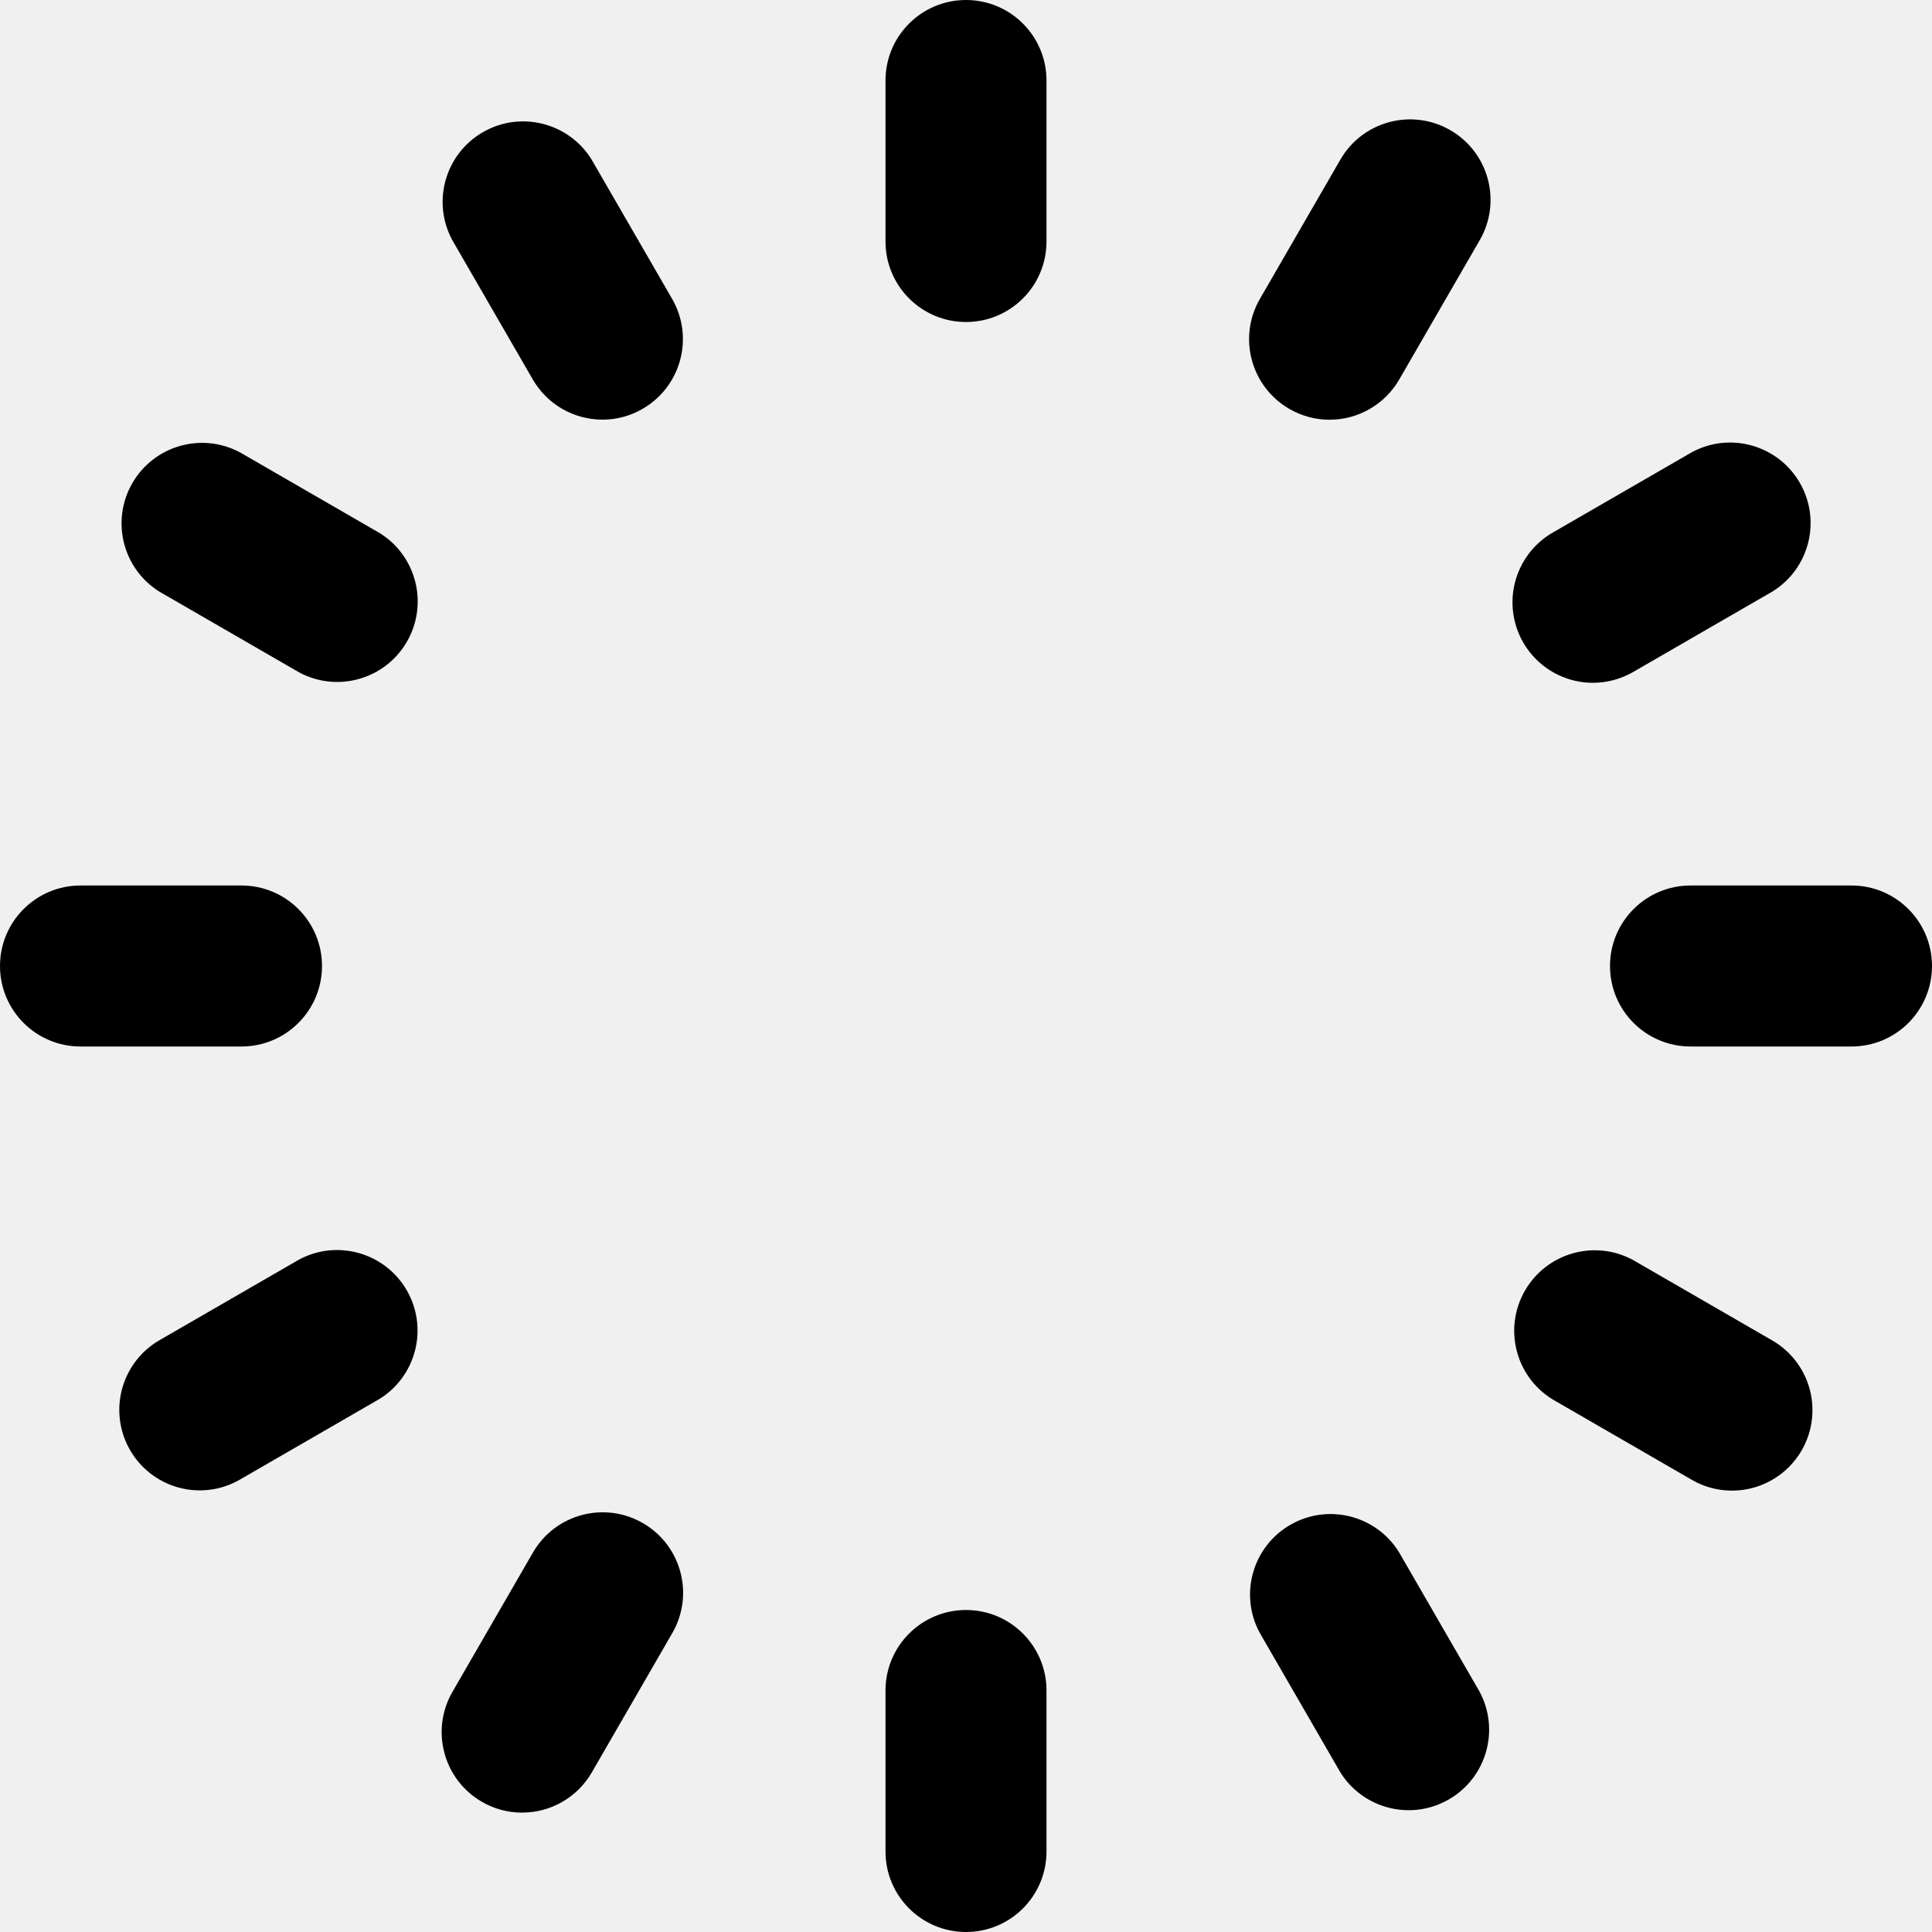
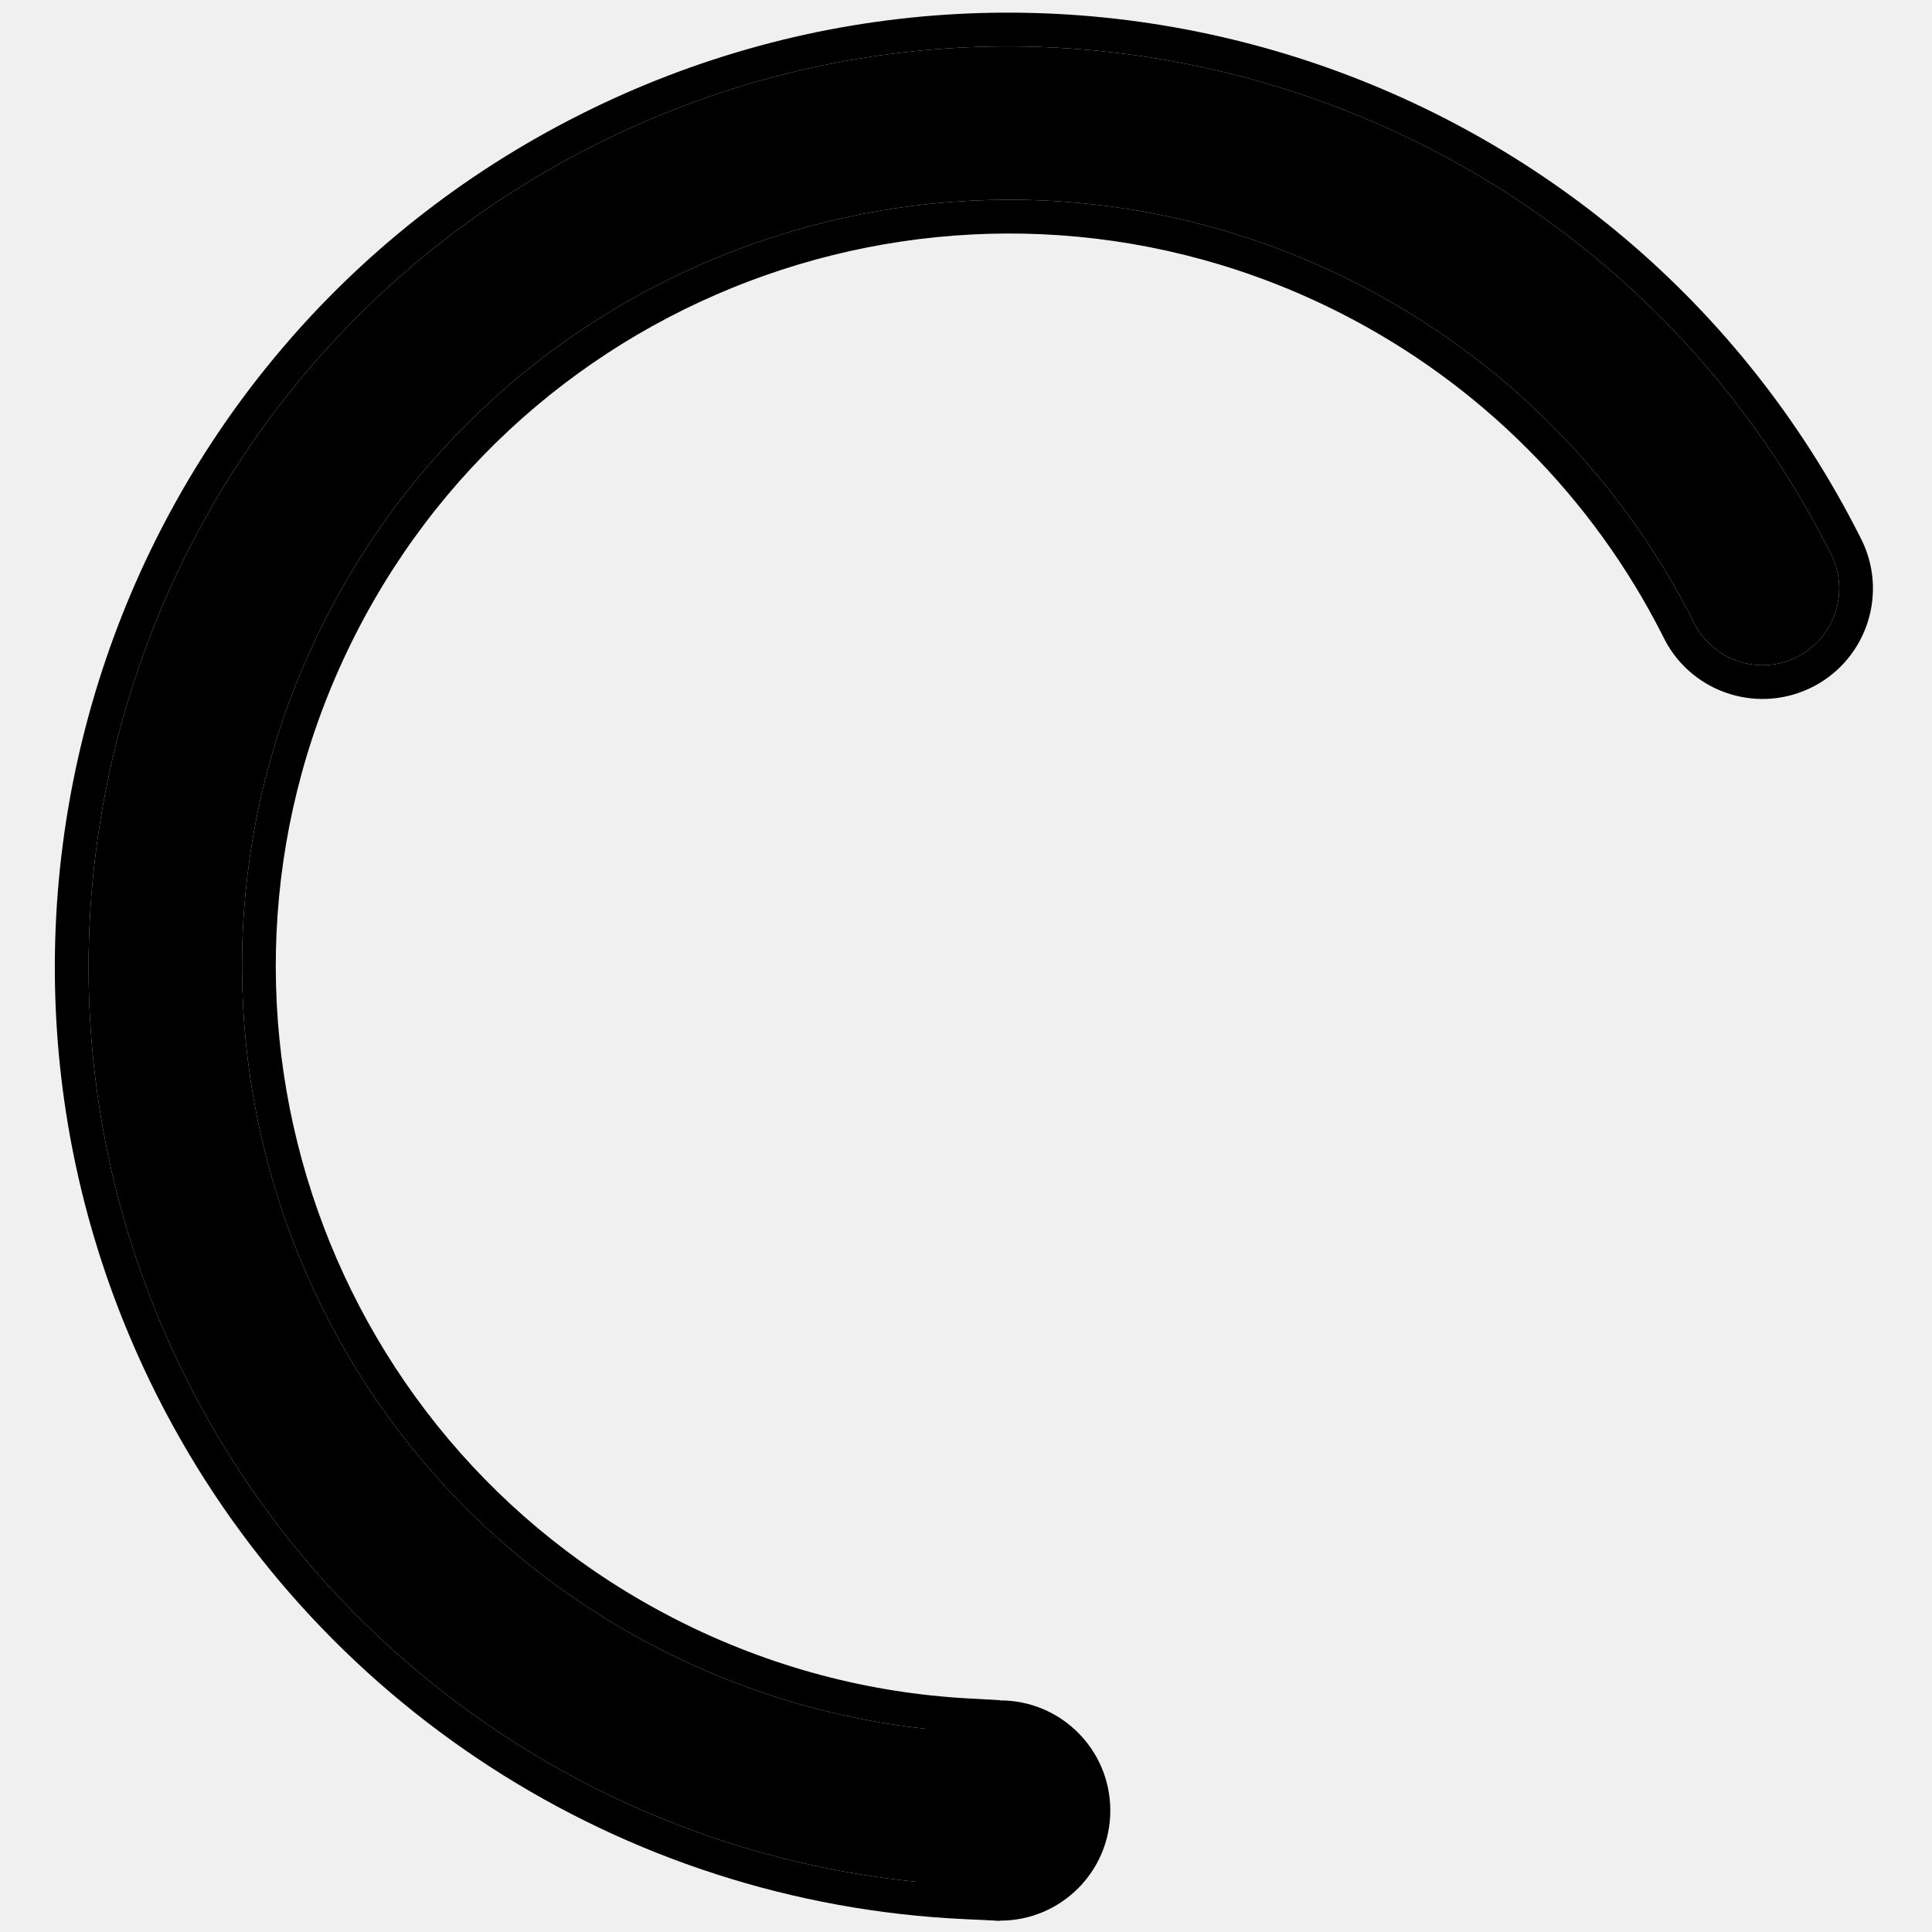
- <svg xmlns="http://www.w3.org/2000/svg" id="Layer_1" height="512" viewBox="0 0 24 24" width="512" data-name="Layer 1">
-   <path d="m13 1v2a1 1 0 0 1 -2 0v-2a1 1 0 0 1 2 0zm-1 19a1 1 0 0 0 -1 1v2a1 1 0 0 0 2 0v-2a1 1 0 0 0 -1-1zm-8-8a1 1 0 0 0 -1-1h-2a1 1 0 0 0 0 2h2a1 1 0 0 0 1-1zm19-1h-2a1 1 0 0 0 0 2h2a1 1 0 0 0 0-2zm-4.982-9.382a1 1 0 0 0 -1.367.364l-1 1.731a1 1 0 0 0 .365 1.366.987.987 0 0 0 .5.135 1 1 0 0 0 .866-.5l1-1.731a1 1 0 0 0 -.364-1.365zm-10.031 17.303a1 1 0 0 0 -1.366.364l-1 1.731a1 1 0 0 0 .364 1.366.989.989 0 0 0 .5.135 1 1 0 0 0 .867-.5l1-1.731a1 1 0 0 0 -.365-1.365zm-3.272-12.3-1.731-1a1 1 0 0 0 -1 1.731l1.731 1a1 1 0 0 0 1-1.731zm17.3 10.03-1.731-1a1 1 0 0 0 -1 1.731l1.731 1a.987.987 0 0 0 .5.135 1 1 0 0 0 .5-1.866zm-14.666-14.669a1 1 0 0 0 -1.731 1l1 1.731a1 1 0 0 0 .866.5.987.987 0 0 0 .5-.135 1 1 0 0 0 .365-1.366zm10.03 17.3a1 1 0 0 0 -1.731 1l1 1.731a1 1 0 0 0 1.731-1zm2.408-10.8a1 1 0 0 0 .5-.134l1.731-1a1 1 0 0 0 -1-1.731l-1.731 1a1 1 0 0 0 .5 1.865zm-16.074 7.166-1.731 1a1 1 0 0 0 .5 1.866.987.987 0 0 0 .5-.135l1.731-1a1 1 0 0 0 -1-1.731z" />
+ <svg xmlns="http://www.w3.org/2000/svg" width="458" height="458" viewBox="0 0 458 458" fill="none">
+   <mask id="path-1-outside-1_1_2" maskUnits="userSpaceOnUse" x="12" y="2" width="433" height="454" fill="black">
+     <rect fill="white" x="12" y="2" width="433" height="454" />
+     <path fill-rule="evenodd" clip-rule="evenodd" d="M229 410.613C204.576 409.261 180.028 402.928 156.821 391.135C67.343 345.671 31.663 236.28 77.127 146.802C122.591 57.324 231.982 21.645 321.459 67.109C355.933 84.626 383.92 112.681 401.352 147.197C405.594 156.293 416.405 160.23 425.502 155.988C434.599 151.747 438.535 140.935 434.293 131.839C434.136 131.501 433.969 131.169 433.791 130.842C379.514 23.327 248.356 -19.829 140.842 34.448C33.328 88.725 -9.829 219.884 44.448 327.398C80.009 397.839 150.692 443.334 229 446.958V410.613Z" />
+   </mask>
+   <path fill-rule="evenodd" clip-rule="evenodd" d="M229 410.613C204.576 409.261 180.028 402.928 156.821 391.135C67.343 345.671 31.663 236.28 77.127 146.802C122.591 57.324 231.982 21.645 321.459 67.109C355.933 84.626 383.92 112.681 401.352 147.197C405.594 156.293 416.405 160.23 425.502 155.988C434.599 151.747 438.535 140.935 434.293 131.839C434.136 131.501 433.969 131.169 433.791 130.842C379.514 23.327 248.356 -19.829 140.842 34.448C33.328 88.725 -9.829 219.884 44.448 327.398C80.009 397.839 150.692 443.334 229 446.958V410.613Z" fill="black" />
+   <path d="M229 410.613H237V403.043L229.442 402.625L229 410.613ZM156.821 391.135L160.445 384.003L160.444 384.003L156.821 391.135ZM77.127 146.802L69.995 143.178L77.127 146.802ZM321.459 67.109L325.083 59.977L325.083 59.977L321.459 67.109ZM401.352 147.197L408.603 143.817L408.55 143.703L408.493 143.591L401.352 147.197ZM425.502 155.988L422.122 148.738L425.502 155.988ZM434.293 131.839L441.544 128.458L441.541 128.452L434.293 131.839ZM433.791 130.842L426.649 134.447L426.705 134.557L426.764 134.666L433.791 130.842ZM140.842 34.448L144.447 41.589L140.842 34.448ZM44.448 327.398L51.589 323.792H51.589L44.448 327.398ZM229 446.958L228.63 454.95L237 455.337V446.958H229ZM229.442 402.625C206.105 401.333 182.644 395.283 160.445 384.003L153.197 398.267C177.413 410.572 203.046 417.189 228.558 418.6L229.442 402.625ZM160.444 384.003C74.906 340.541 40.797 235.965 84.259 150.426L69.995 143.178C22.53 236.595 59.78 350.802 153.197 398.267L160.444 384.003ZM84.259 150.426C127.722 64.887 232.297 30.779 317.836 74.242L325.083 59.977C231.667 12.512 117.46 49.761 69.995 143.178L84.259 150.426ZM317.835 74.241C350.791 90.987 377.547 117.807 394.211 150.804L408.493 143.591C390.294 107.555 361.074 78.265 325.083 59.977L317.835 74.241ZM394.102 150.578C400.21 163.678 415.781 169.348 428.883 163.239L422.122 148.738C417.029 151.112 410.977 148.909 408.603 143.817L394.102 150.578ZM428.883 163.239C441.984 157.131 447.652 141.559 441.544 128.458L427.043 135.219C429.417 140.312 427.214 146.363 422.122 148.738L428.883 163.239ZM441.541 128.452C441.319 127.977 441.079 127.498 440.818 127.018L426.764 134.666C426.859 134.84 426.952 135.026 427.045 135.225L441.541 128.452ZM440.932 127.237C384.664 15.777 248.695 -28.962 137.236 27.306L144.447 41.589C248.017 -10.697 374.363 30.877 426.649 134.447L440.932 127.237ZM137.236 27.306C25.778 83.575 -18.962 219.545 37.306 331.003L51.589 323.792C-0.697 220.222 40.877 93.875 144.447 41.589L137.236 27.306ZM37.306 331.003C74.172 404.029 147.448 451.193 228.63 454.95L229.37 438.967C153.936 435.476 85.846 391.65 51.589 323.792L37.306 331.003ZM237 446.958V410.613H221V446.958H237Z" fill="black" mask="url(#path-1-outside-1_1_2)" />
+   <ellipse cx="237.105" cy="429.203" rx="26.105" ry="26.103" fill="black" />
</svg>
